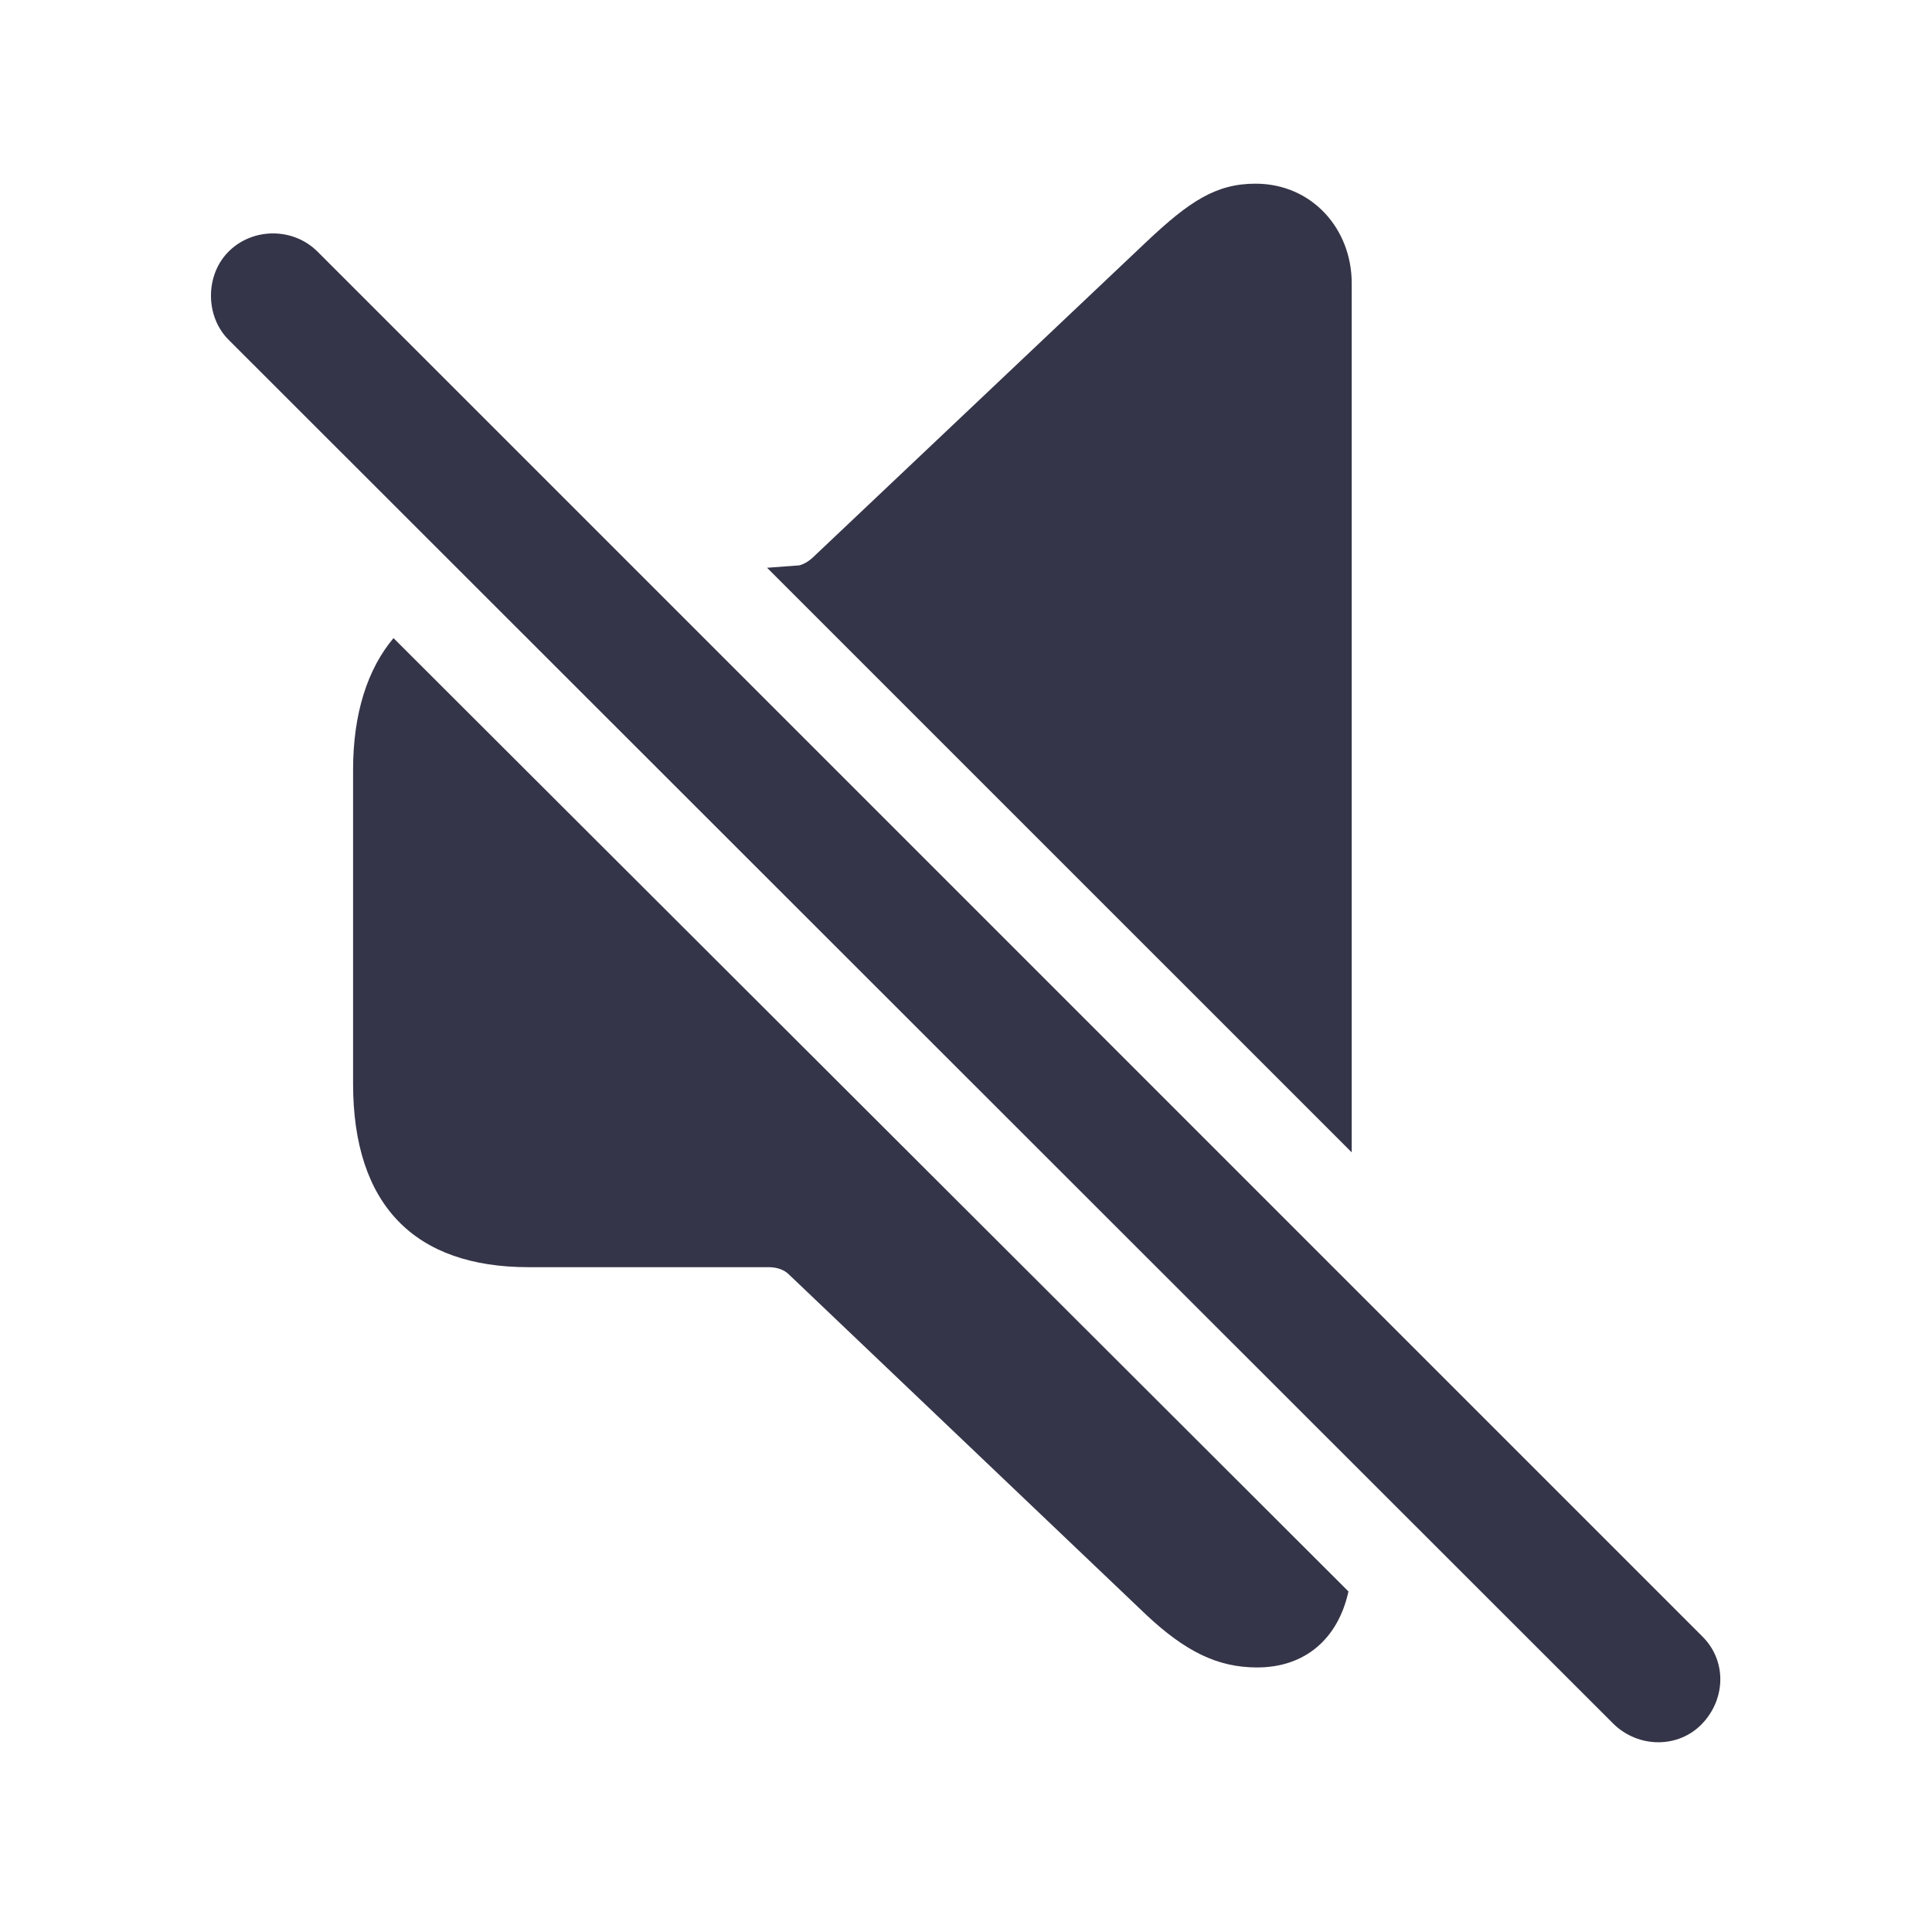
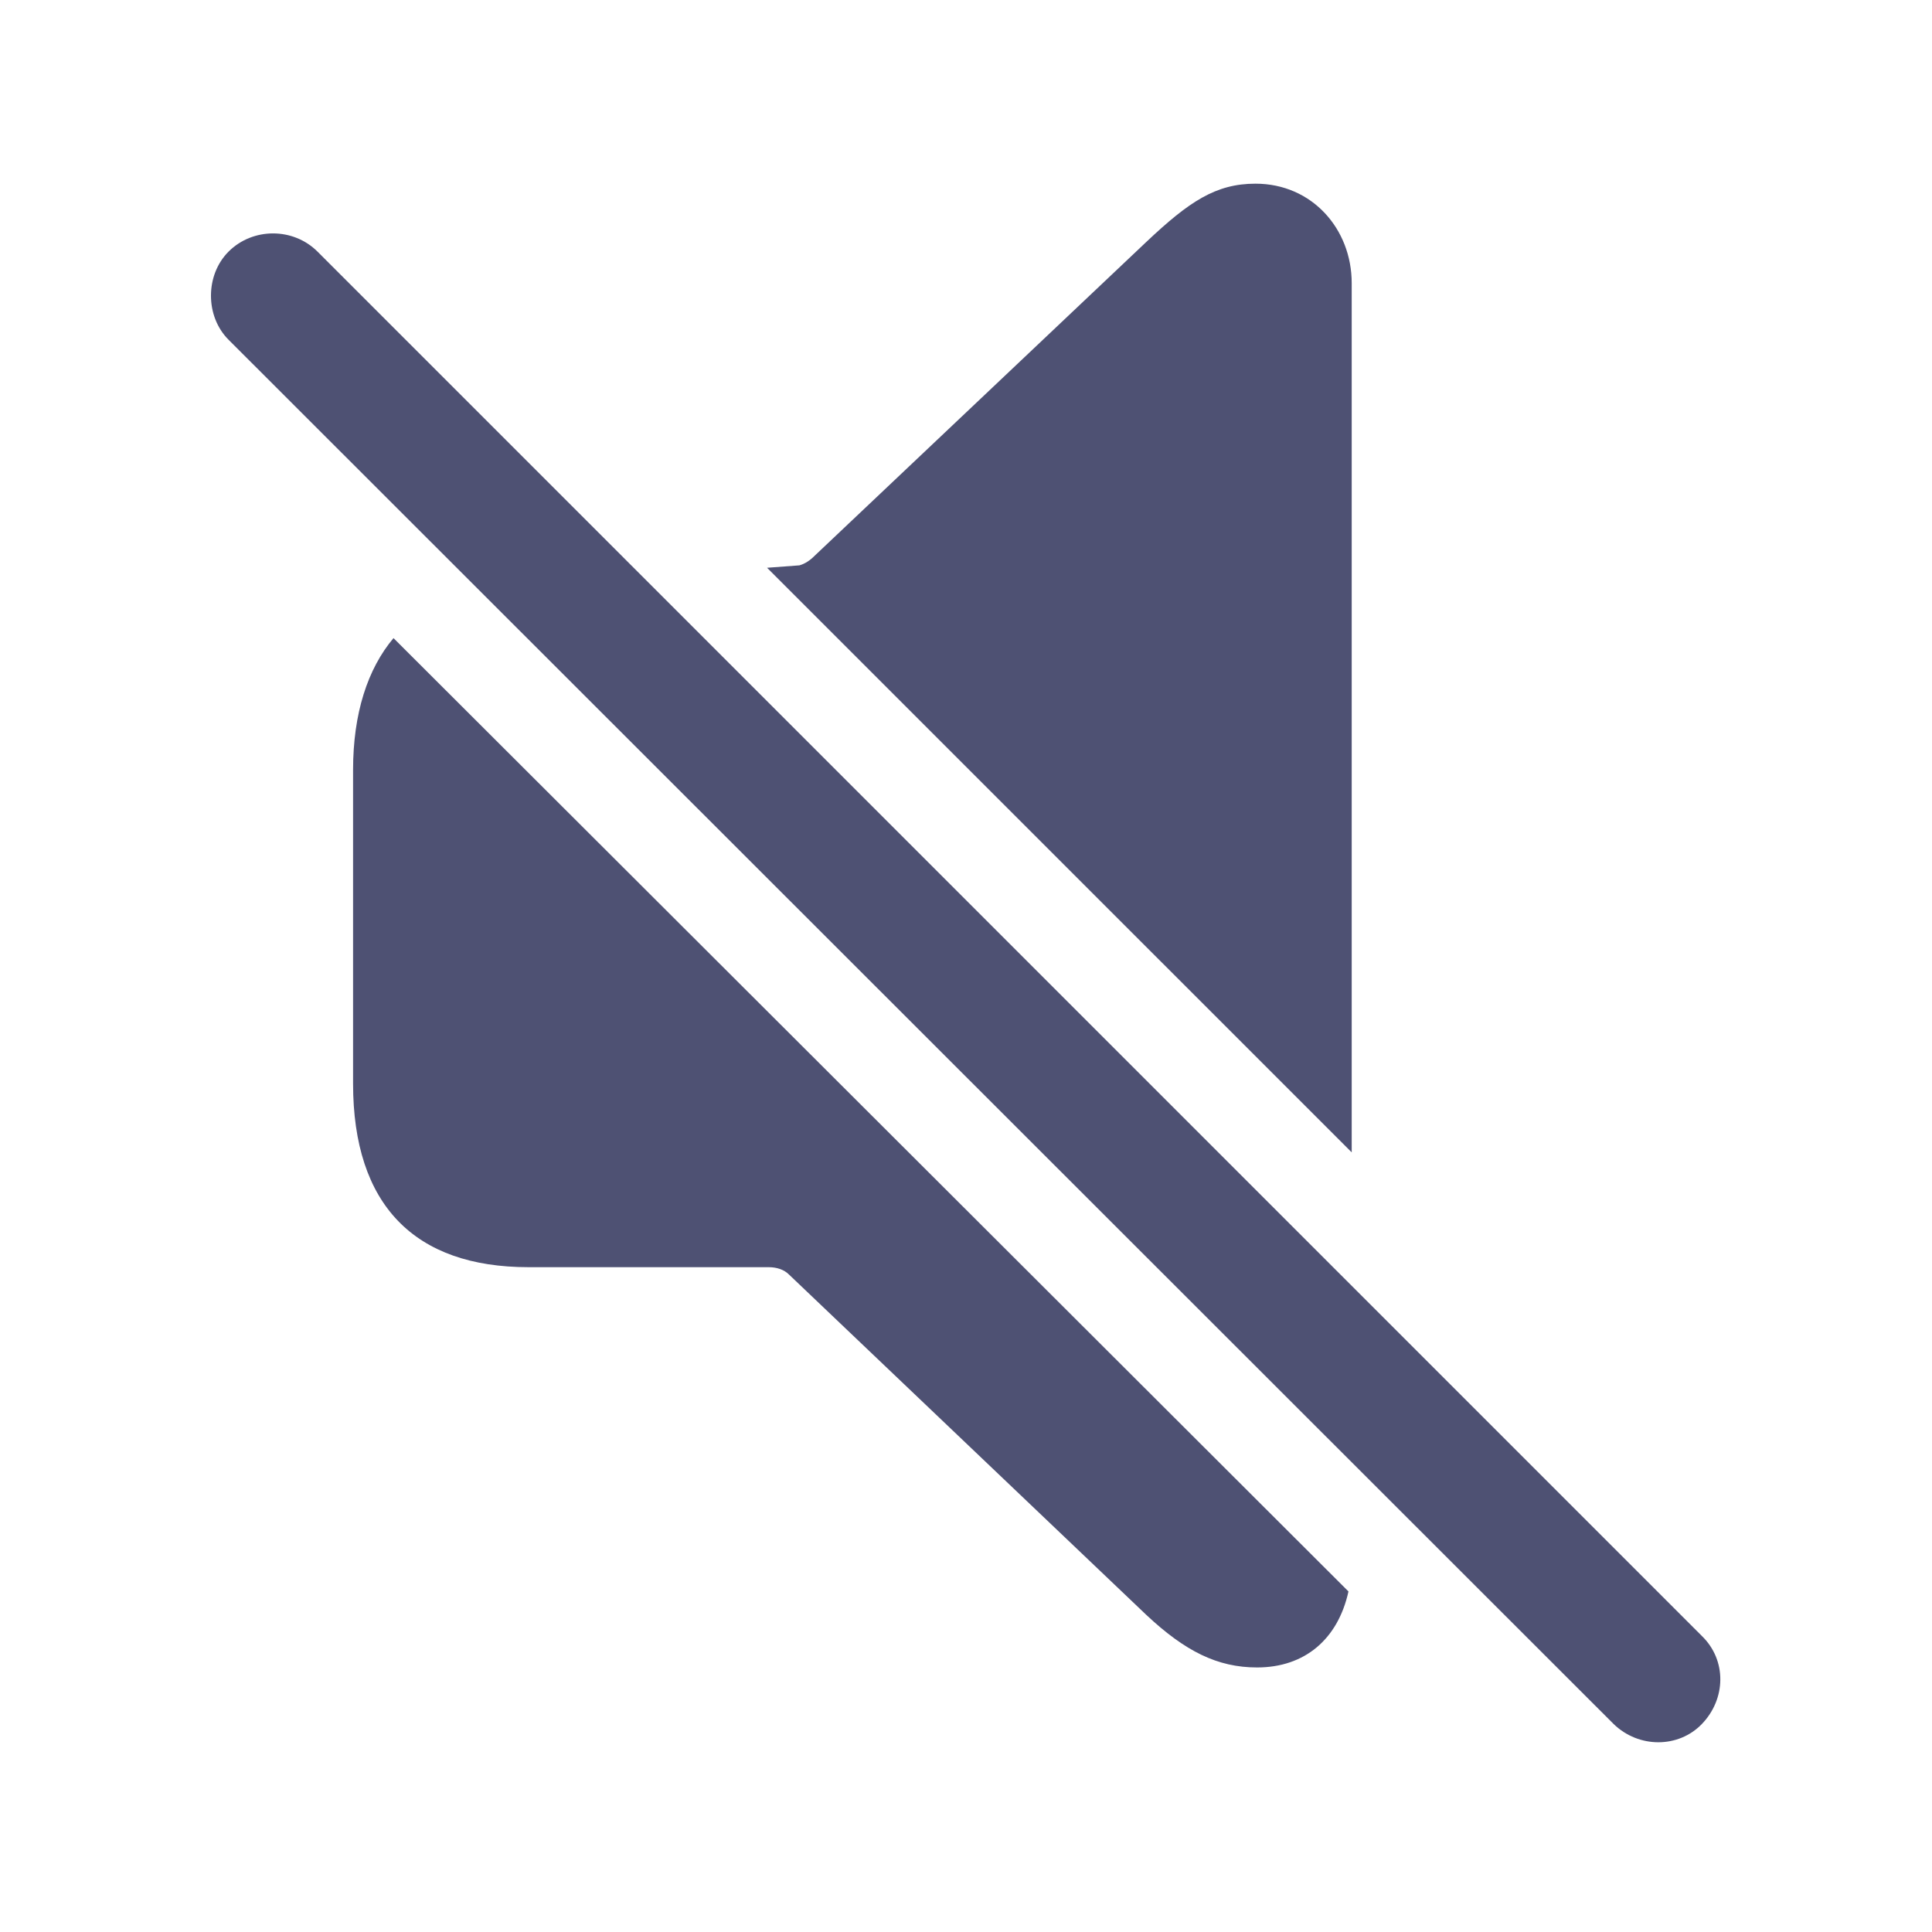
- <svg fill="#353549" width="120px" height="120px" viewBox="0 0 56 56">
+ <svg fill="#4E5173" width="120px" height="120px" viewBox="0 0 56 56">
  <path d="M 39.18 33.402 L 39.18 8.207 C 39.18 6.637 38.031 5.324 36.391 5.324 C 35.242 5.324 34.469 5.84 33.227 7.012 L 23.617 16.105 C 23.477 16.246 23.336 16.34 23.172 16.387 L 22.234 16.457 Z M 46.773 49.973 C 47.5 50.676 48.648 50.676 49.328 49.973 C 50.031 49.246 50.055 48.121 49.328 47.418 L 9.203 7.293 C 8.5 6.59 7.328 6.59 6.625 7.293 C 5.945 7.973 5.945 9.168 6.625 9.848 Z M 36.437 48.332 C 37.82 48.332 38.781 47.512 39.086 46.129 L 11.406 18.496 C 10.656 19.387 10.234 20.676 10.234 22.316 L 10.234 31.41 C 10.234 34.926 12.015 36.73 15.32 36.73 L 22.281 36.73 C 22.515 36.73 22.727 36.801 22.867 36.941 L 33.227 46.809 C 34.352 47.863 35.289 48.332 36.437 48.332 Z" />
</svg>
